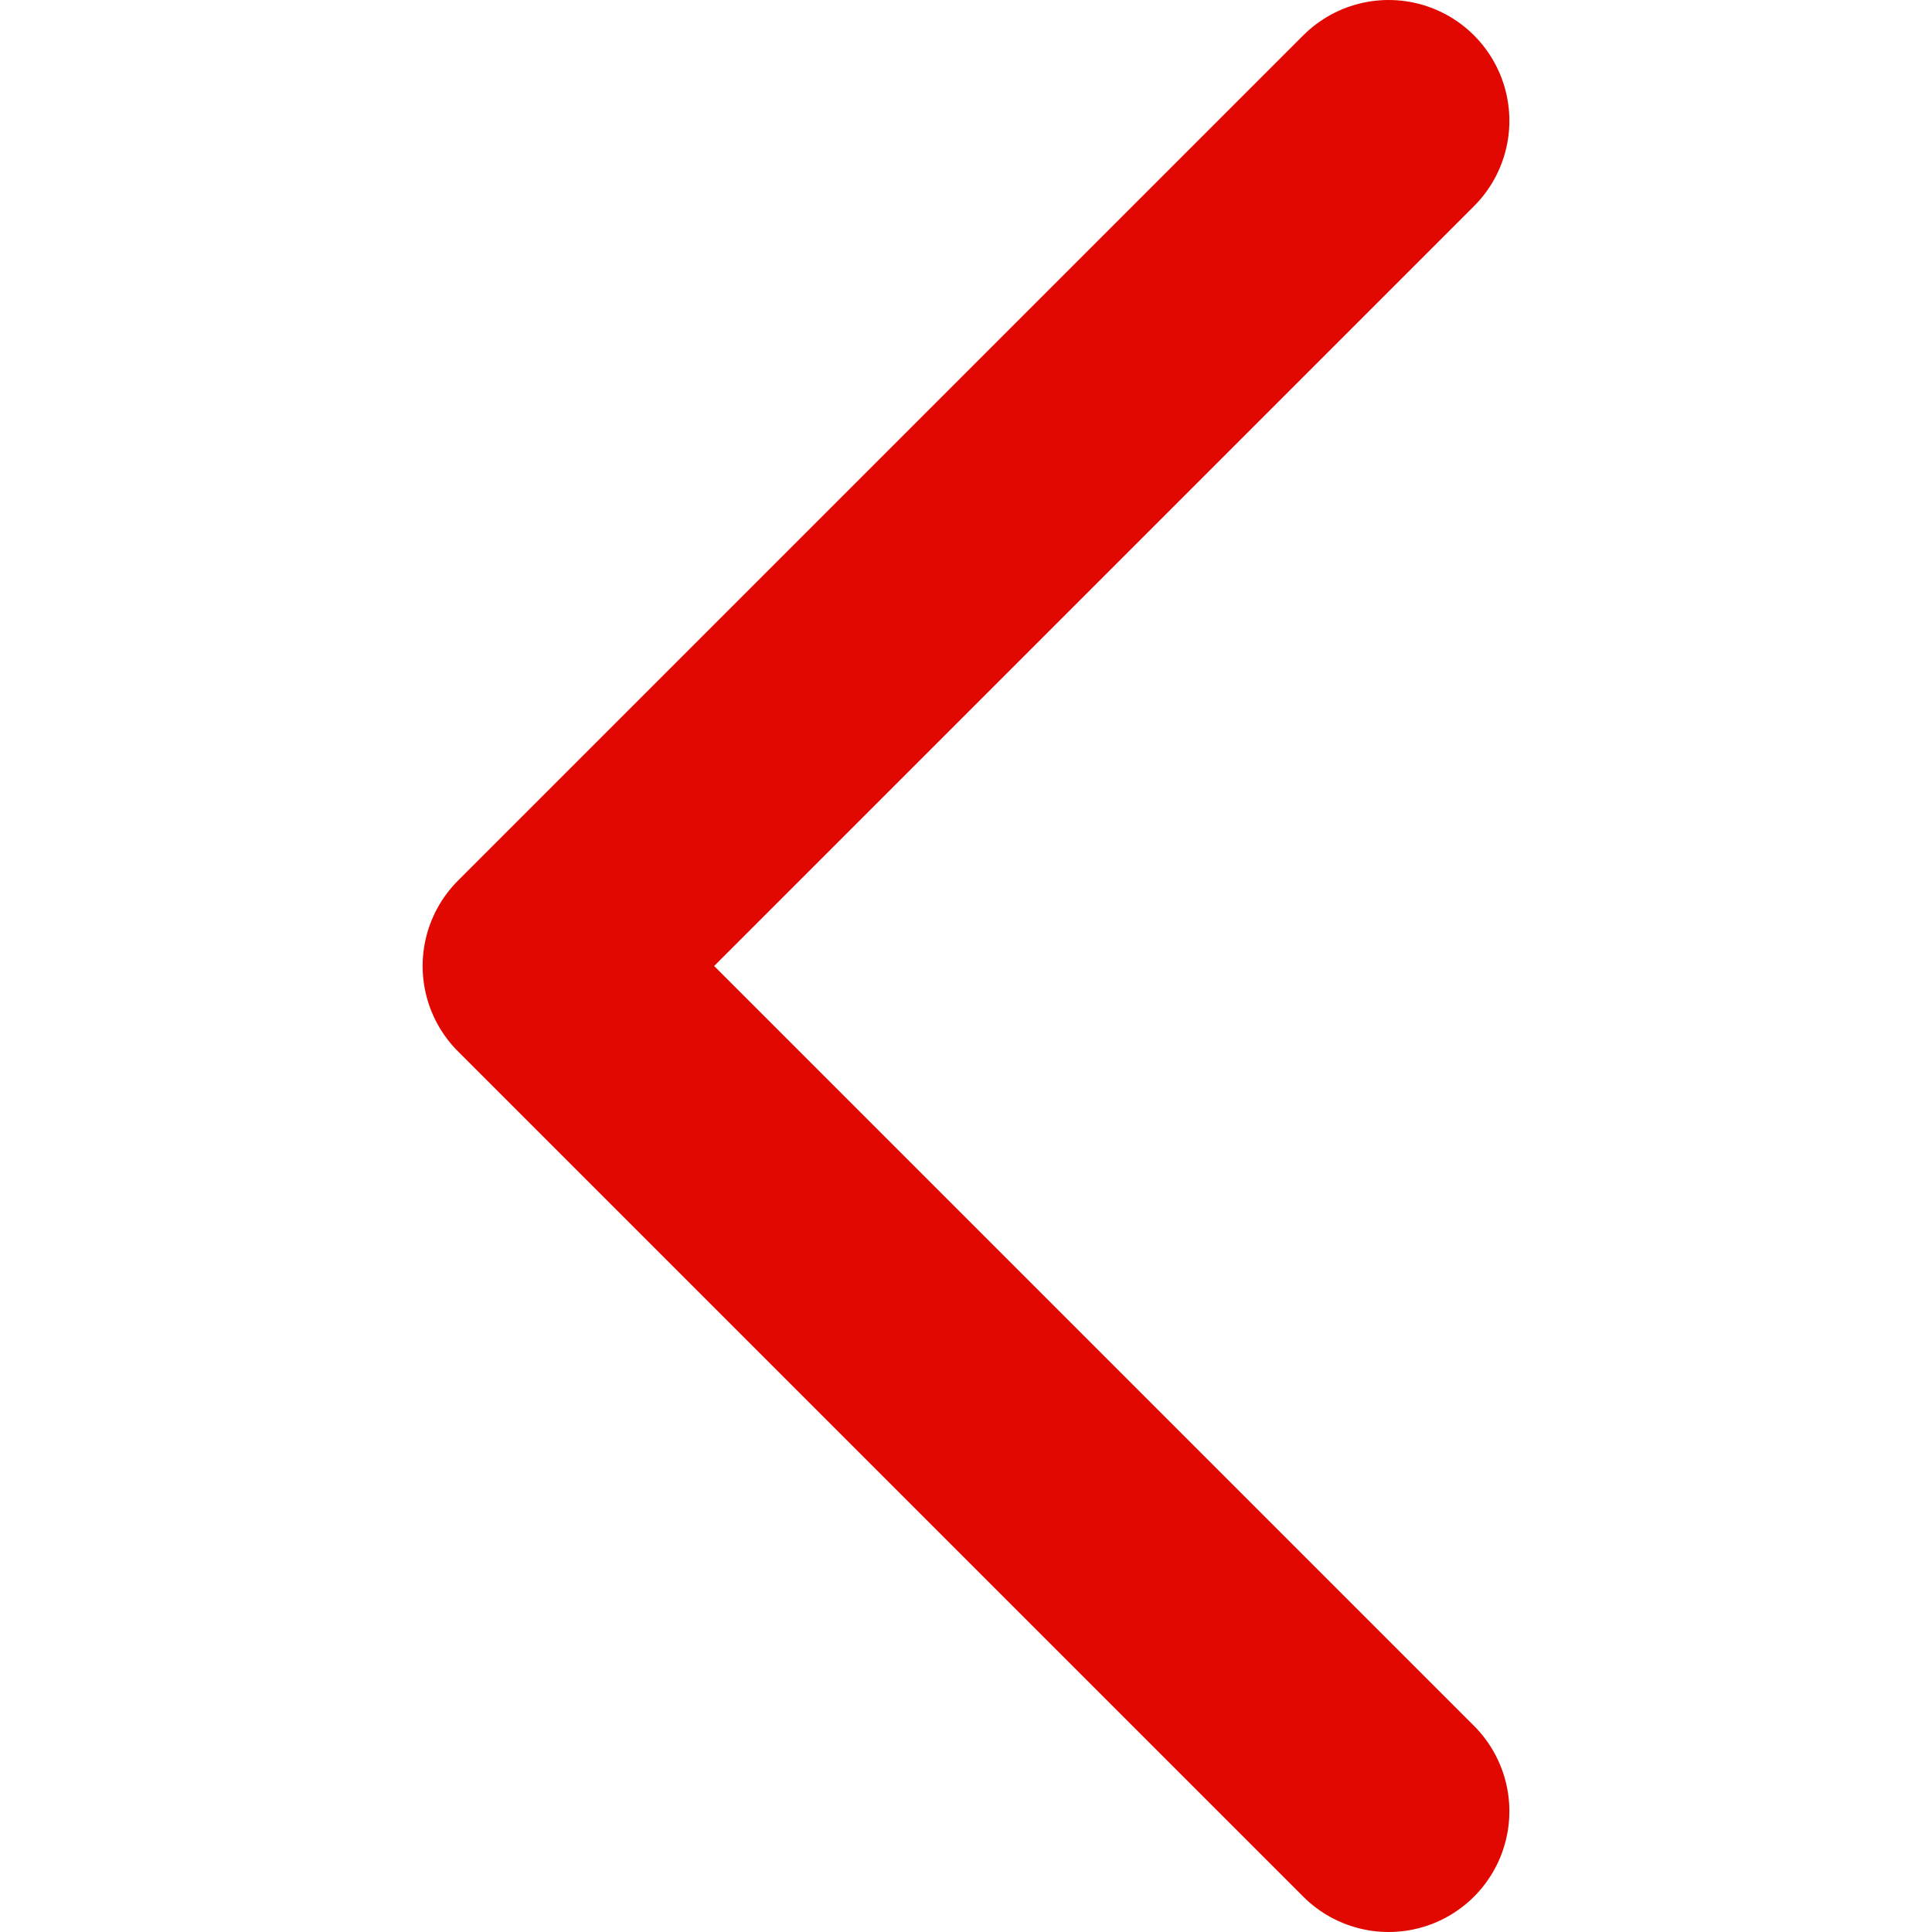
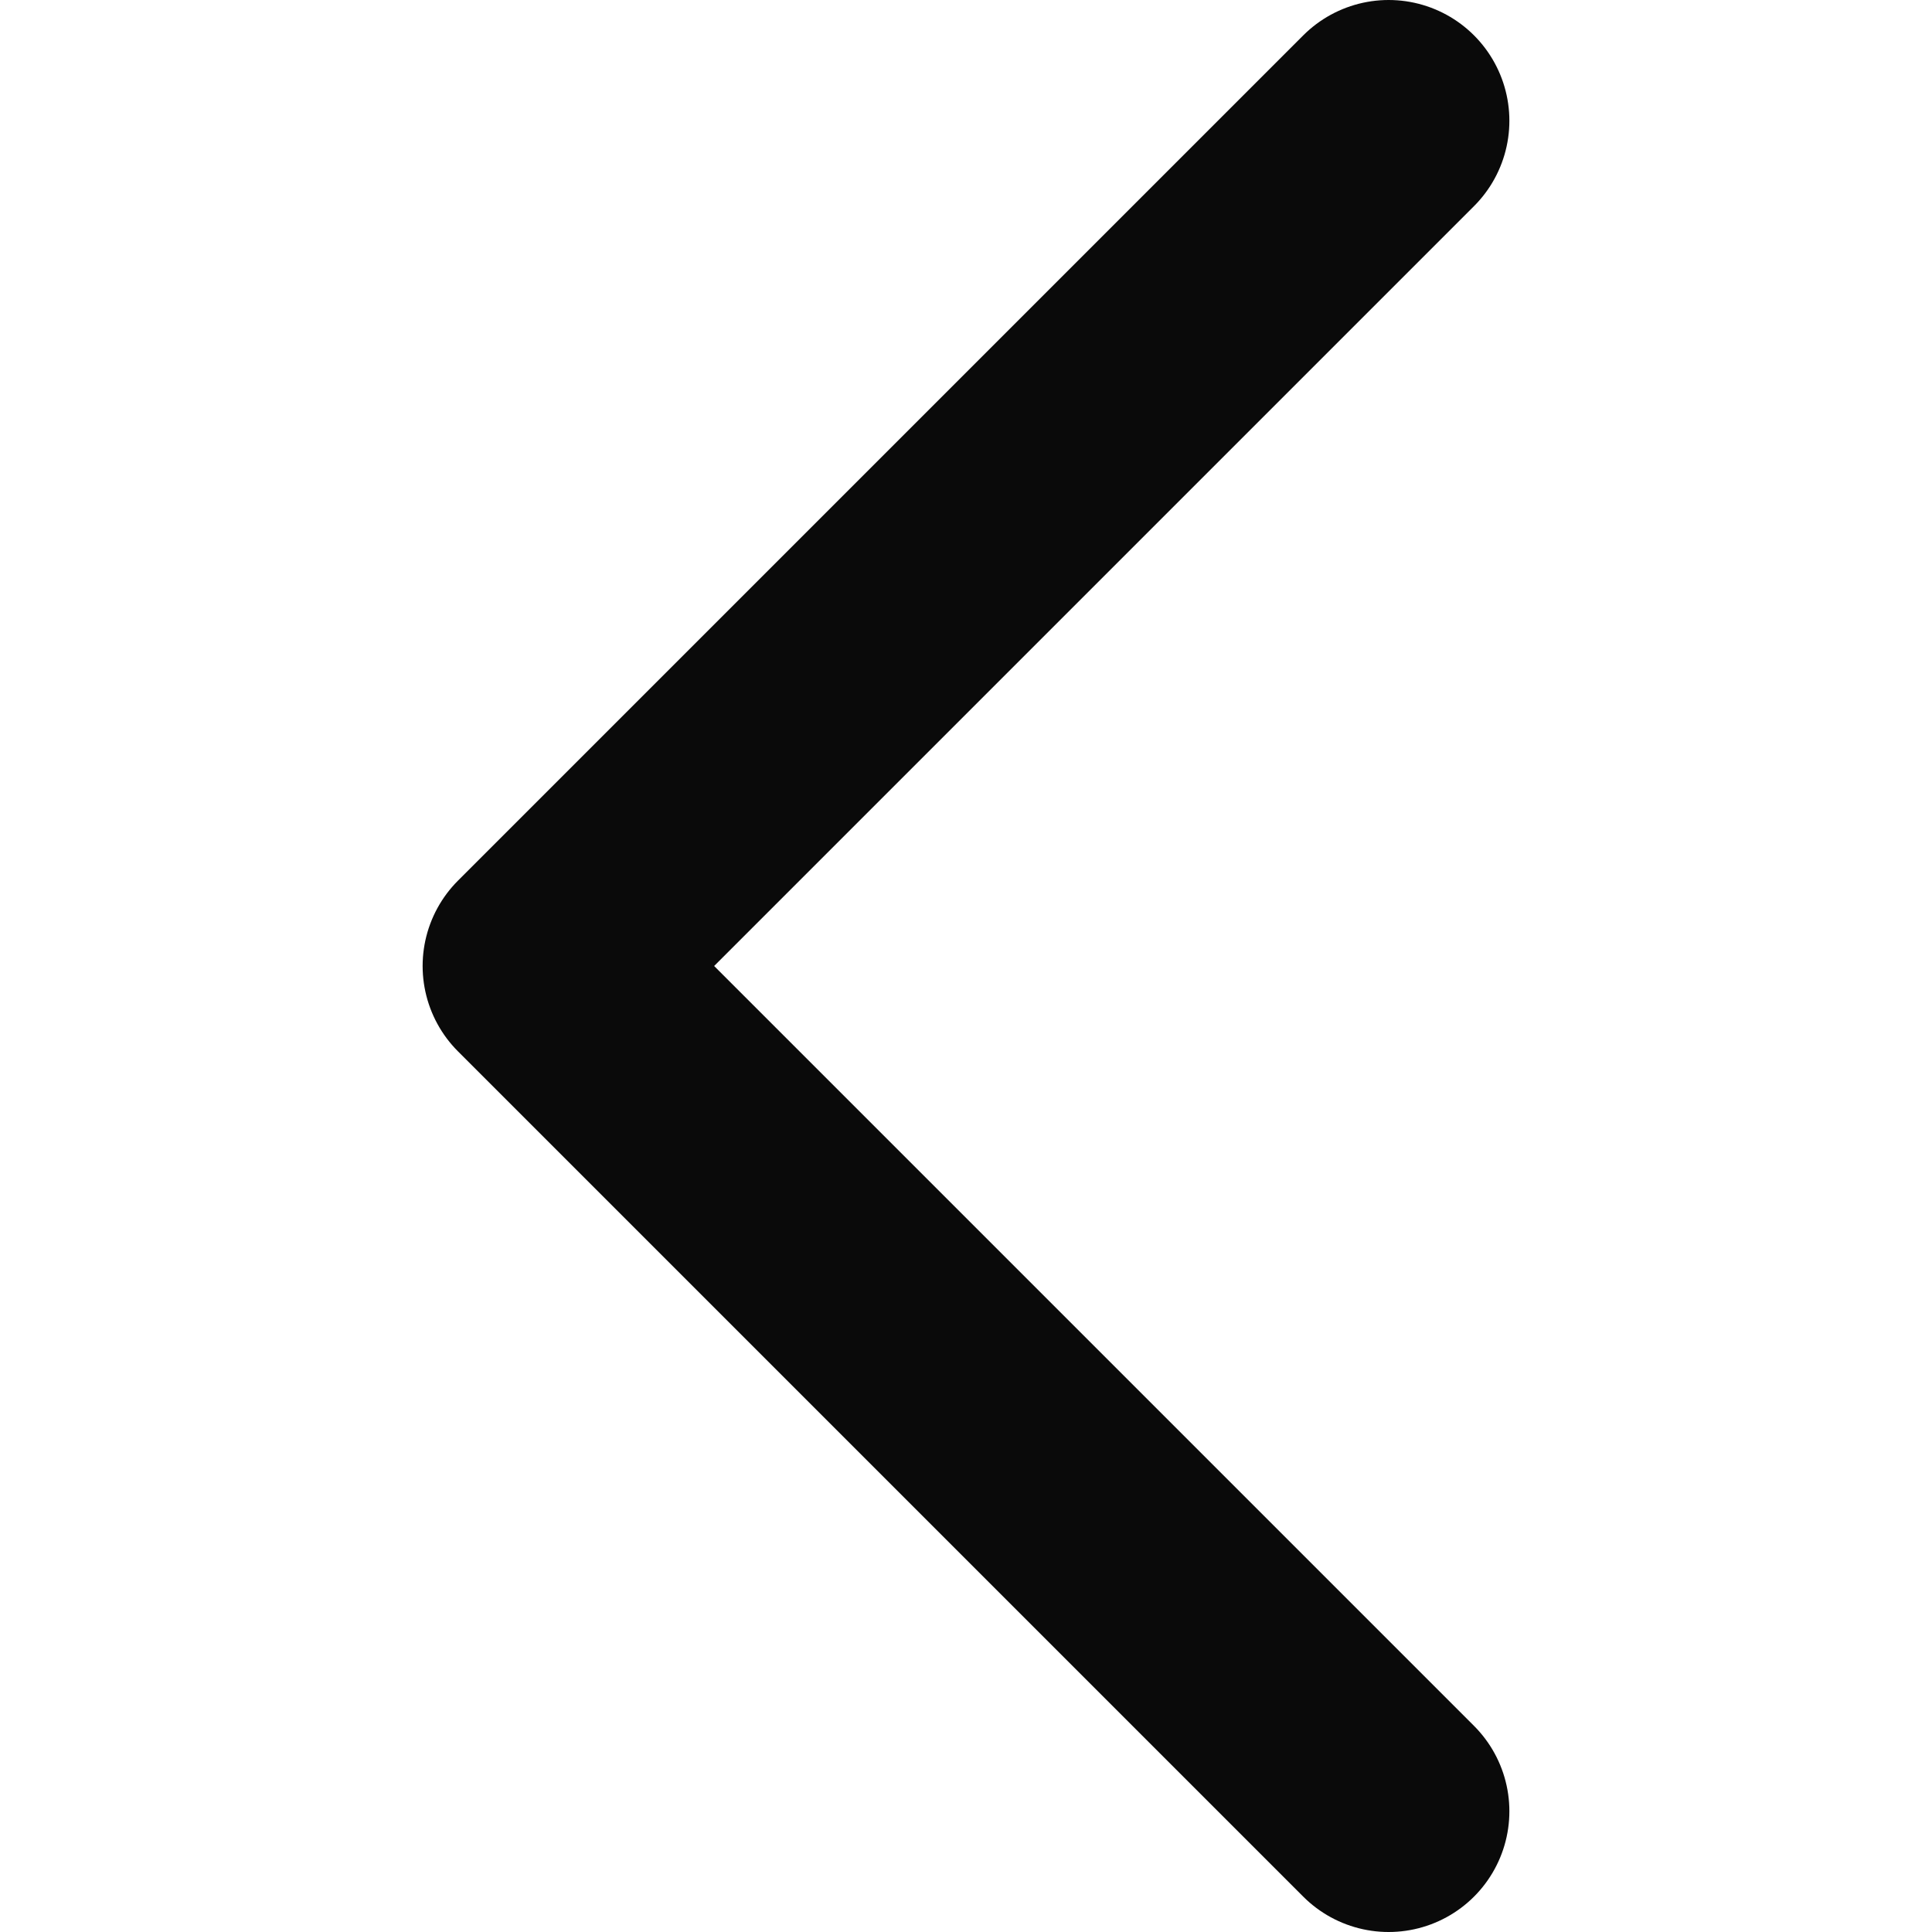
- <svg xmlns="http://www.w3.org/2000/svg" width="16px" height="16px" viewBox="0 0 16 16" version="1.1">
-   <g id="📄-Asset-Sheet" stroke="none" stroke-width="1" fill="none" fill-rule="evenodd" stroke-linecap="round" stroke-linejoin="round">
-     <g id="App.MotiveH&amp;S.A.1" transform="translate(-131, -646)" stroke="#e00800" stroke-width="2">
-       <g id="Arrow_Left_24" transform="translate(131, 646)">
-         <g id="Icon/Arrow/Chevron/-2pt/Right/chevron_right_consumer" transform="translate(8, 8) scale(-1, 1) translate(-8, -8) translate(0, -0)">
-           <polyline id="Line" transform="translate(8, 8) scale(-1, 1) rotate(-270) translate(-8, -8) " points="15 4.5 8 11.5 1 4.5" />
-         </g>
-       </g>
-     </g>
-   </g>
+ <svg xmlns="http://www.w3.org/2000/svg" width="16" height="16" viewBox="0 0 16 16" fill="none">
+   <path d="m11.5 15-7-7 7-7" stroke="#0A0A0A" stroke-width="2" stroke-linecap="round" stroke-linejoin="round" />
</svg>
